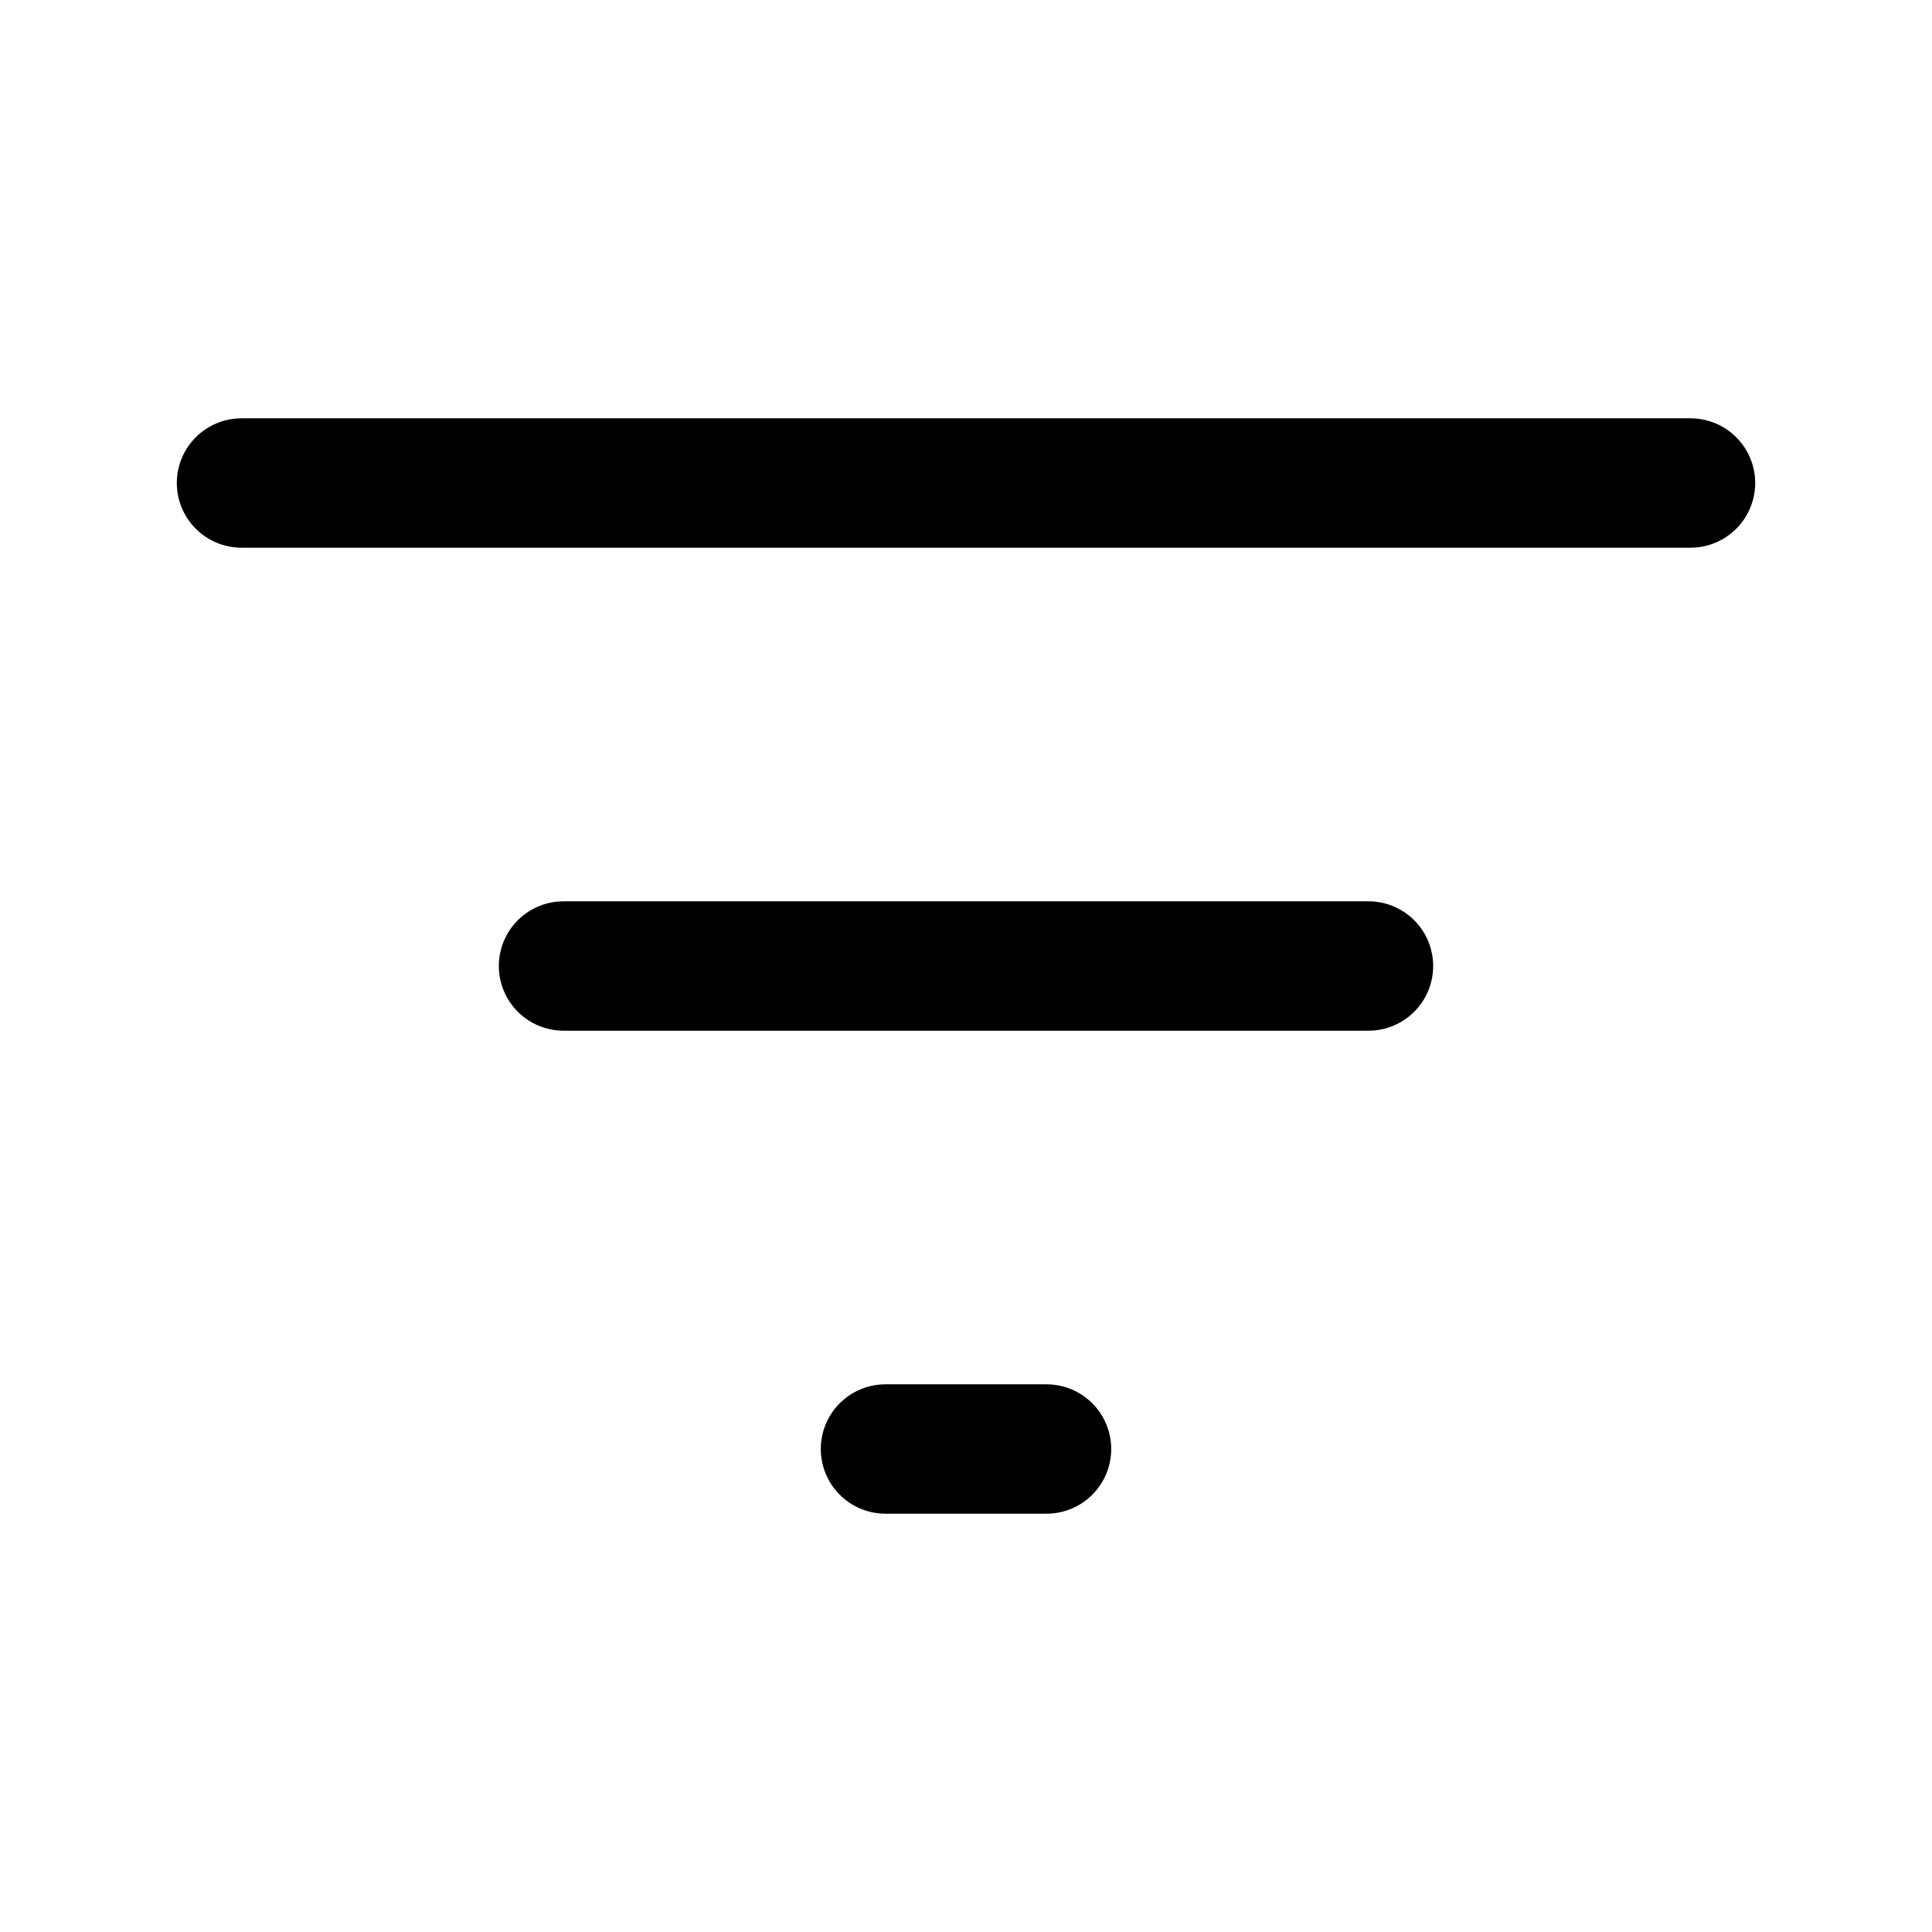
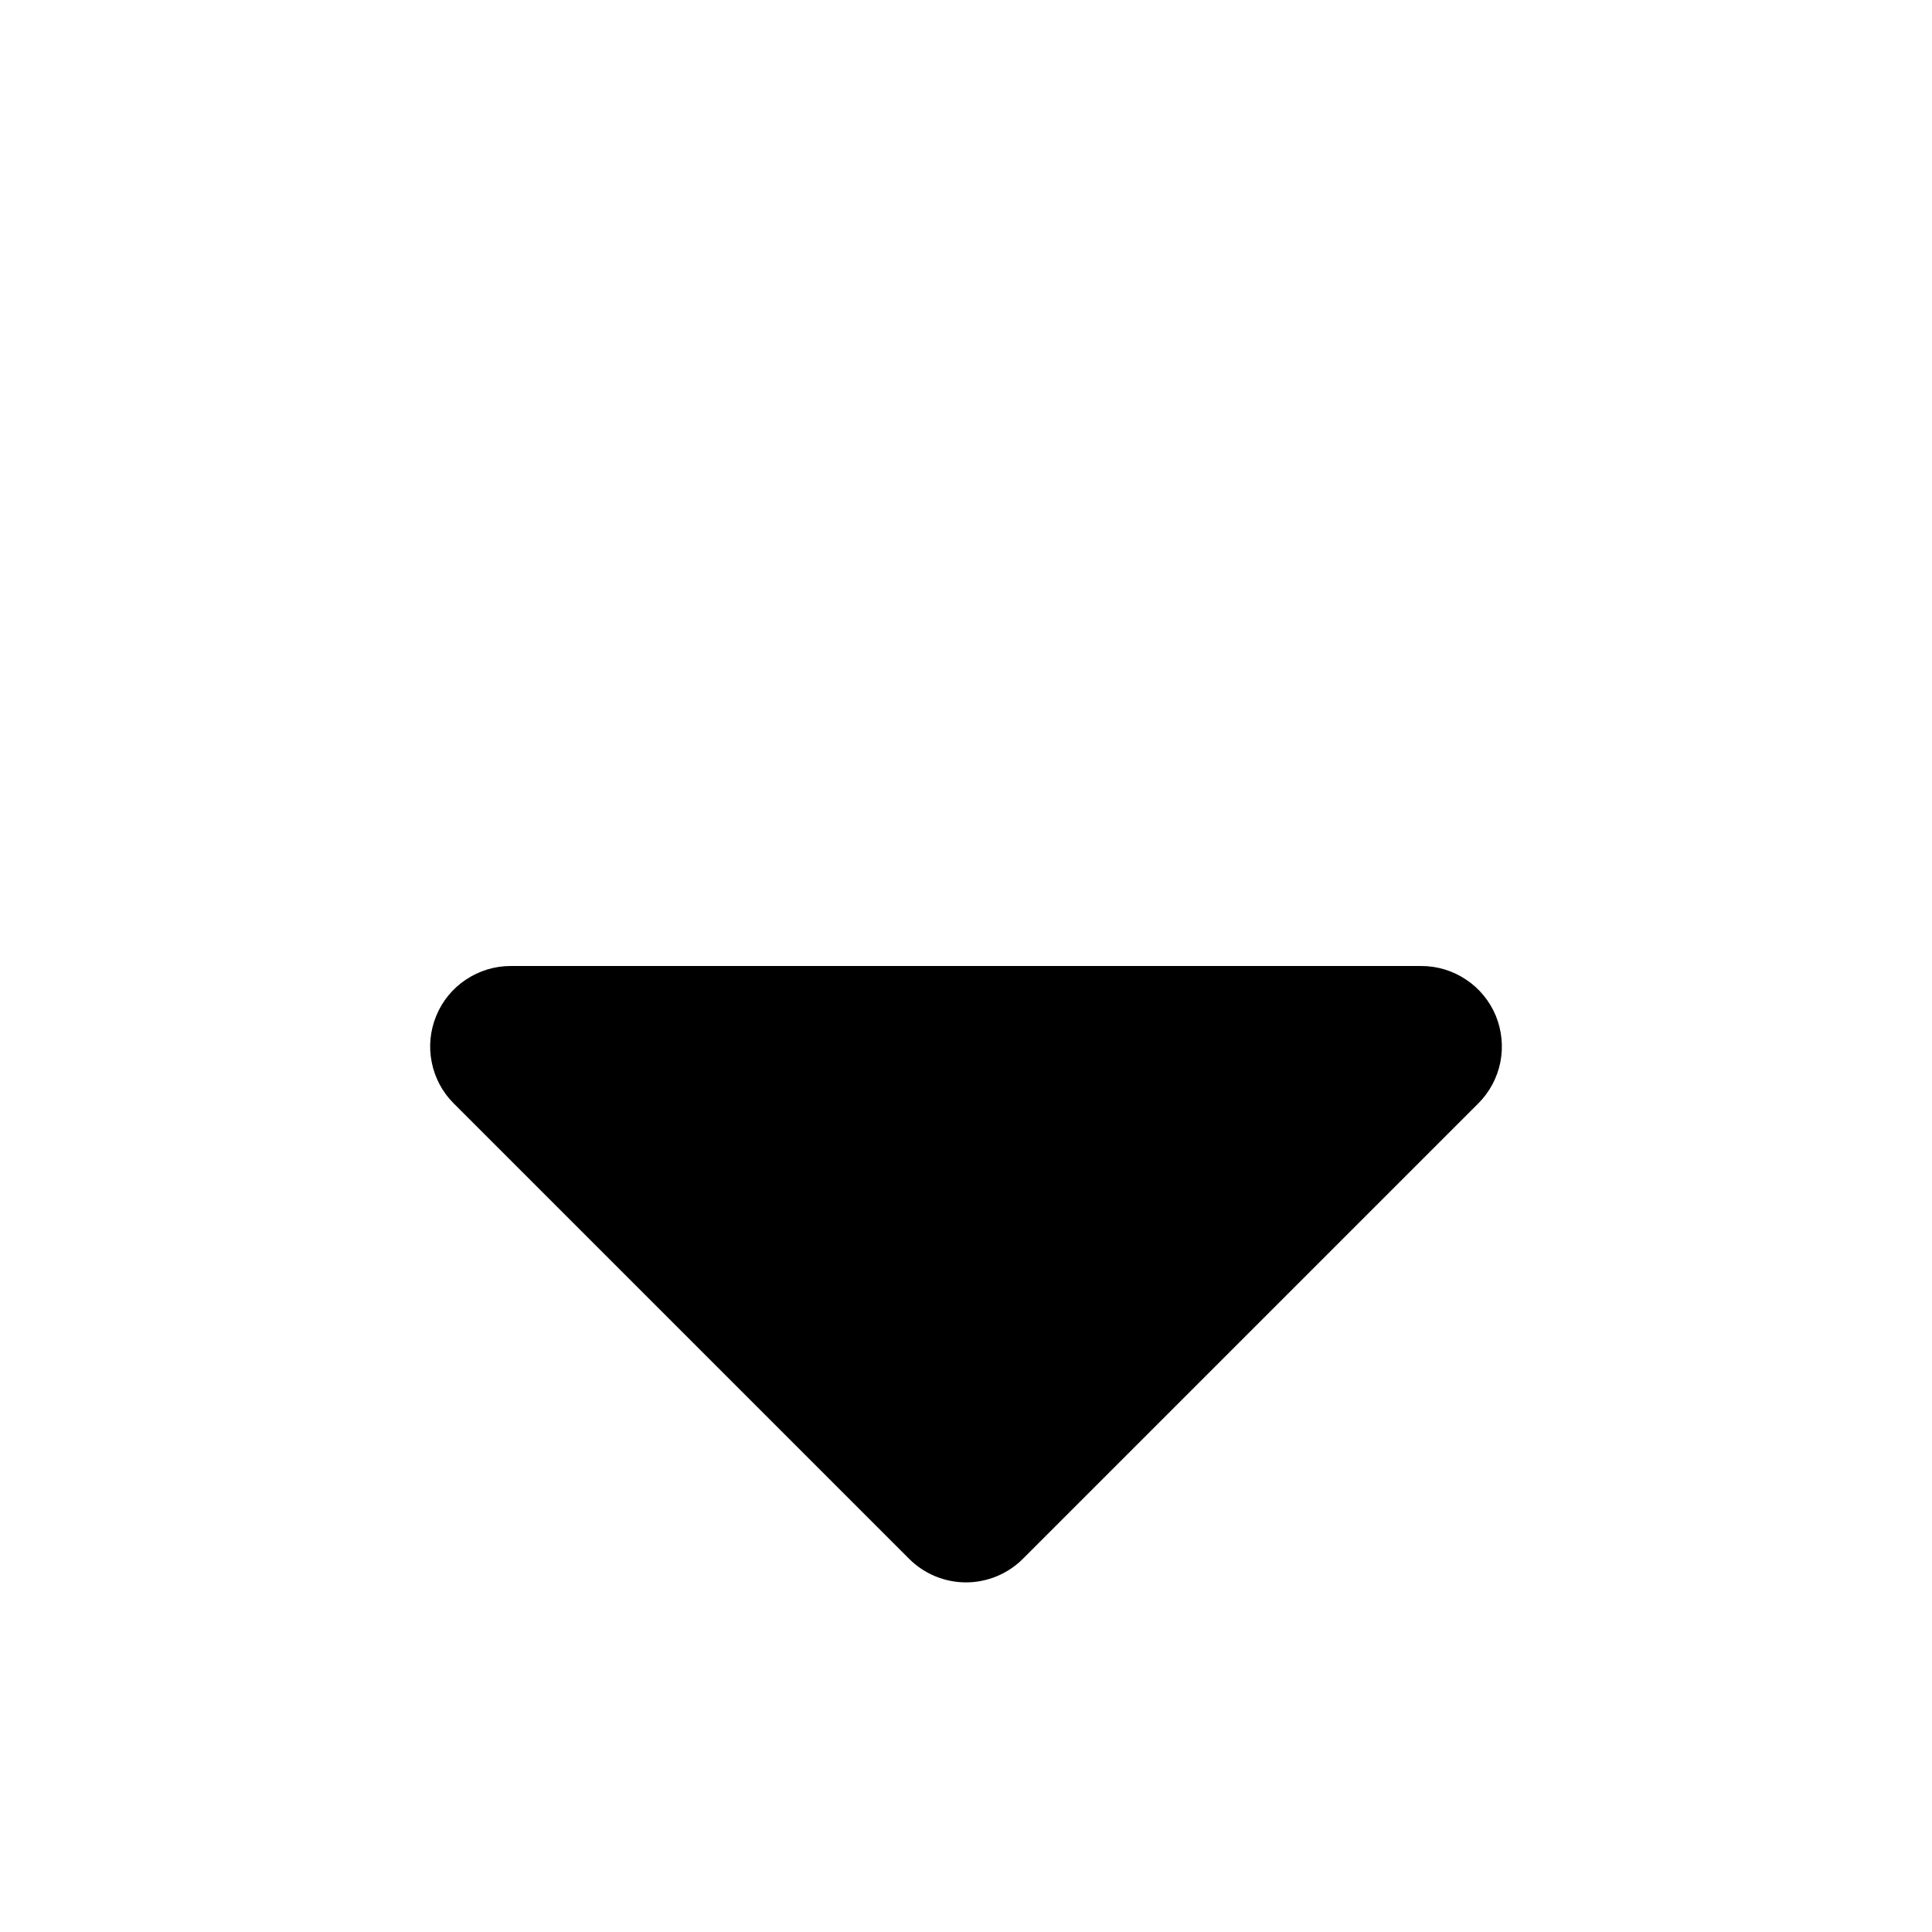
- <svg xmlns="http://www.w3.org/2000/svg" width="28" height="28" viewBox="0 0 28 28" fill="none">
-   <path d="M3.5 7H24.5M8.167 14H19.833M12.833 21H15.167" stroke="black" stroke-width="1.875" stroke-linecap="round" stroke-linejoin="round" />
+ <svg xmlns="http://www.w3.org/2000/svg" width="24" height="24" viewBox="0 0 24 24" fill="none">
+   <path fill-rule="evenodd" clip-rule="evenodd" d="M5.636 13.707L11.293 19.364C11.48 19.551 11.735 19.657 12 19.657C12.265 19.657 12.52 19.551 12.707 19.364L18.364 13.707C18.504 13.567 18.599 13.389 18.638 13.195C18.676 13.001 18.656 12.8 18.581 12.617C18.505 12.435 18.377 12.278 18.212 12.169C18.048 12.059 17.855 12 17.657 12L6.343 12C6.146 12 5.952 12.059 5.788 12.169C5.623 12.278 5.495 12.435 5.42 12.617C5.344 12.8 5.324 13.001 5.363 13.195C5.401 13.389 5.496 13.567 5.636 13.707Z" fill="black" />
</svg>
